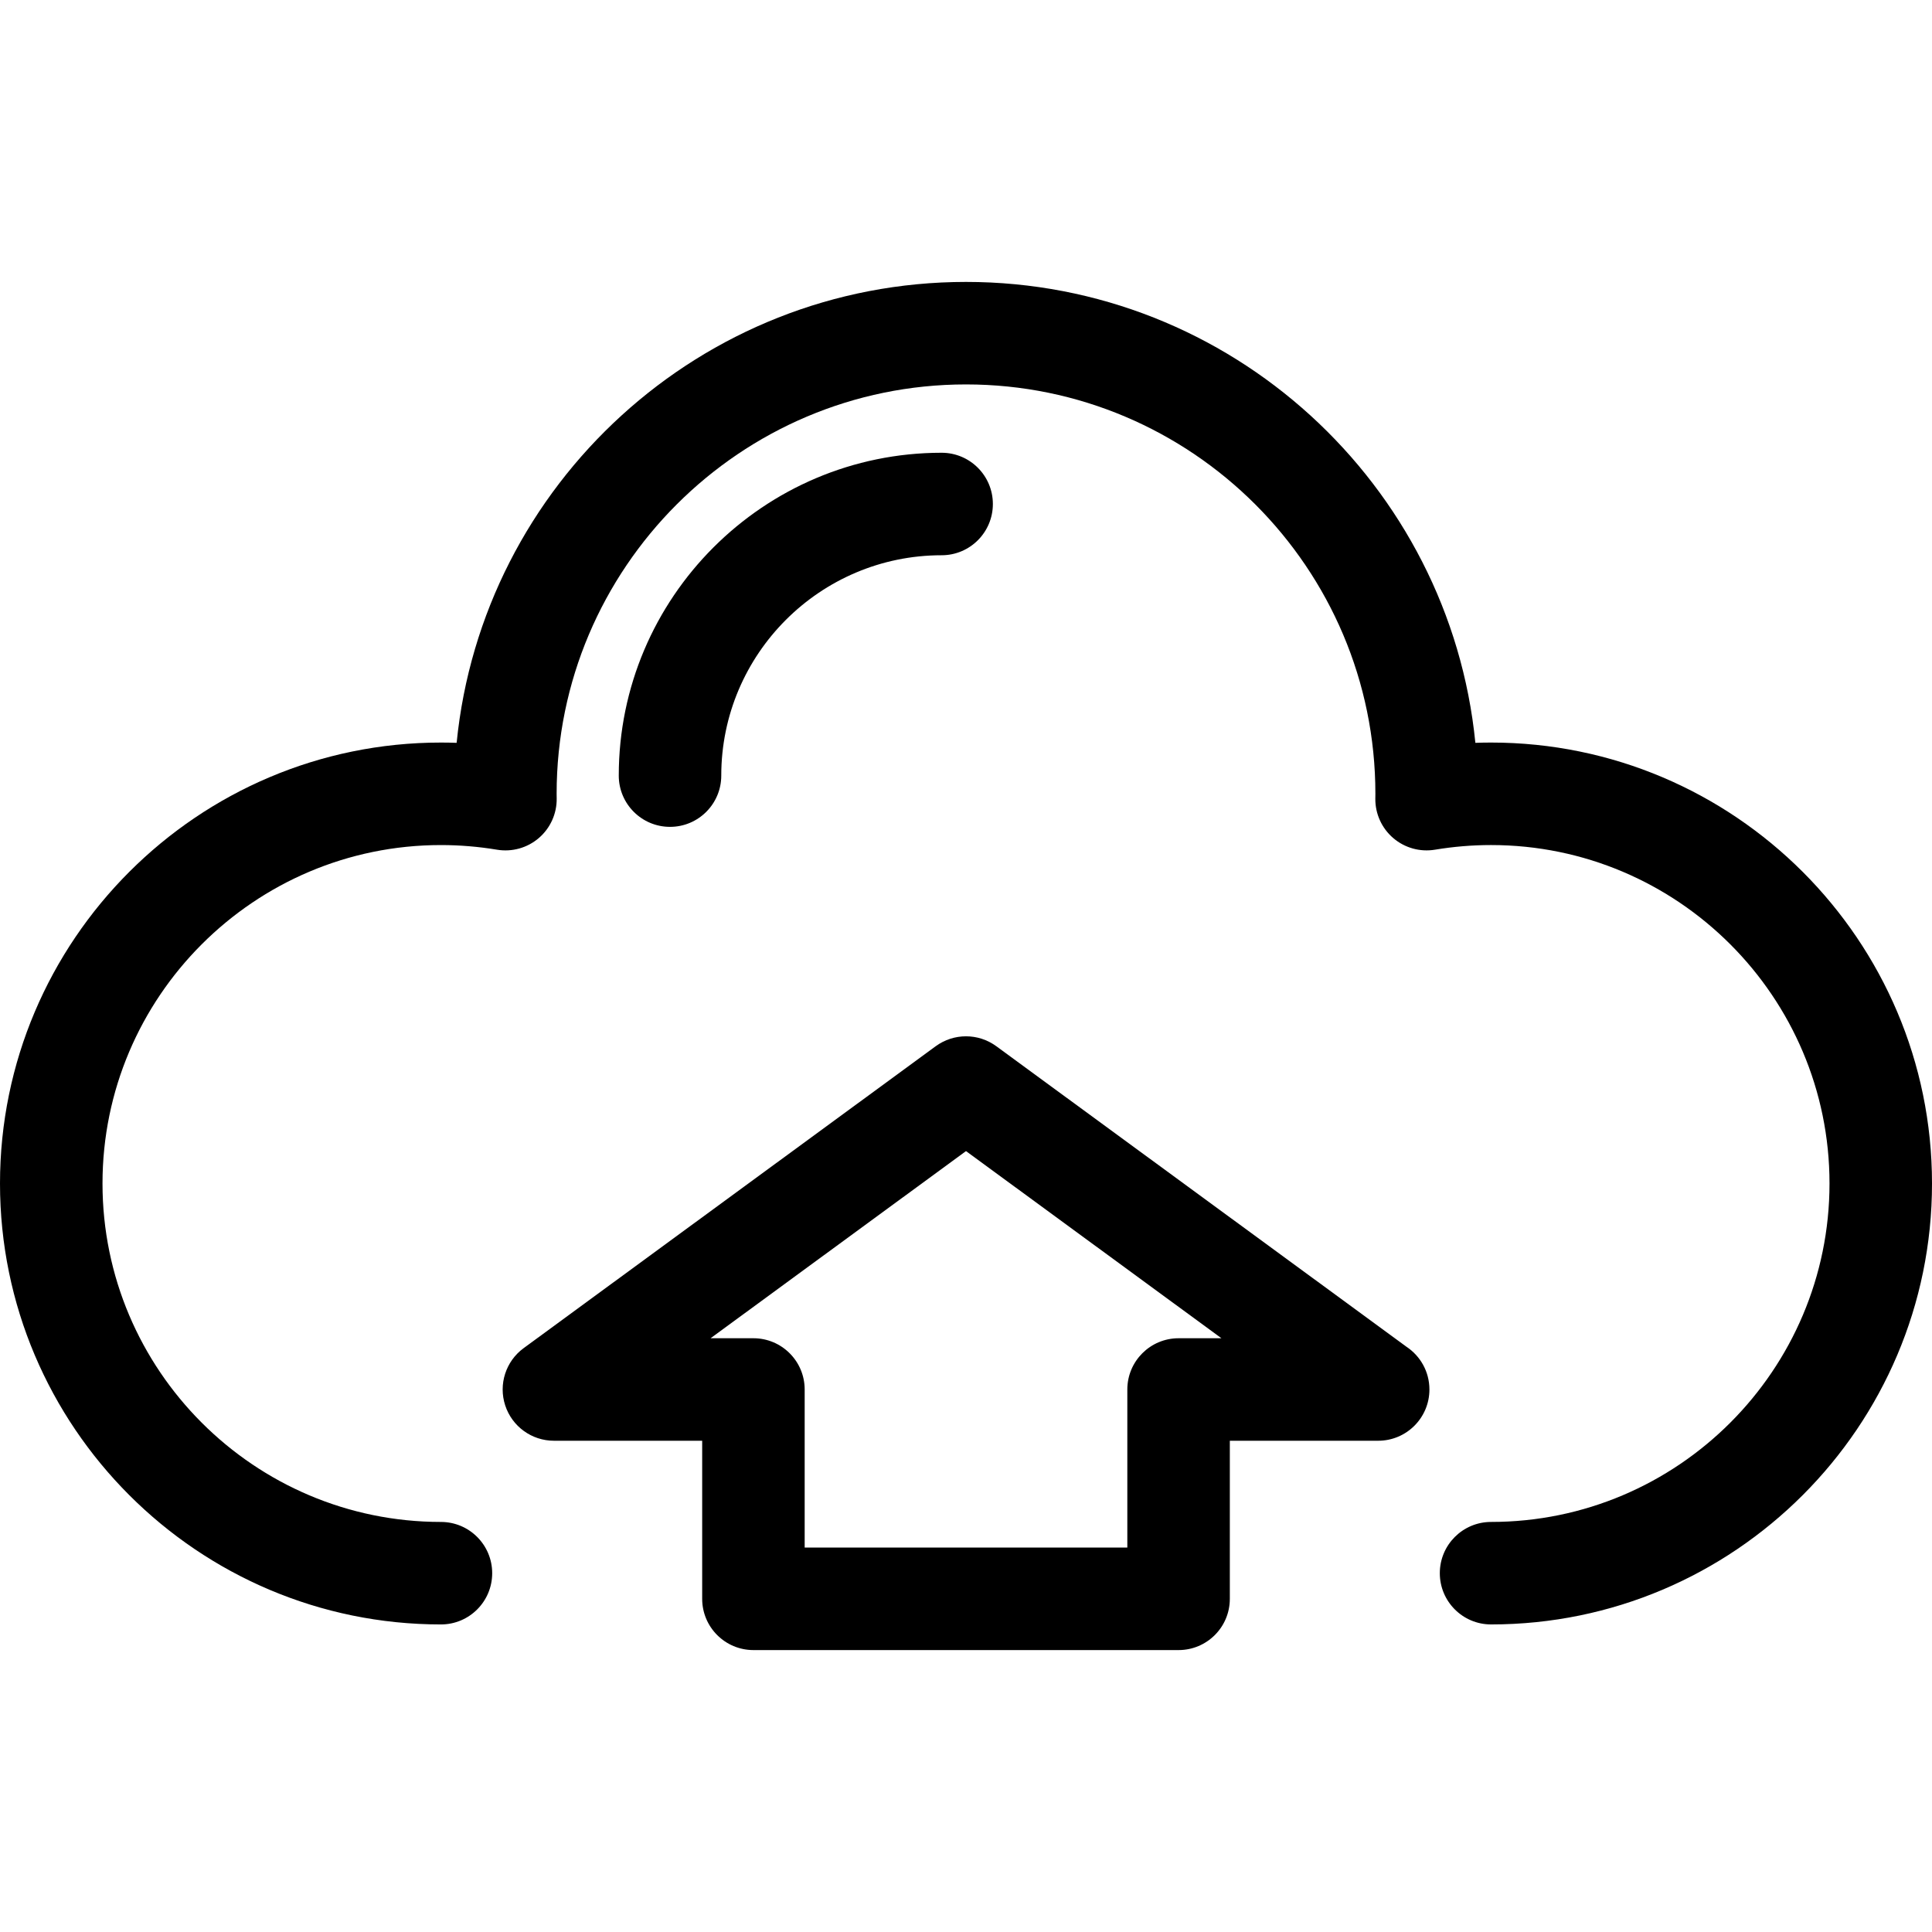
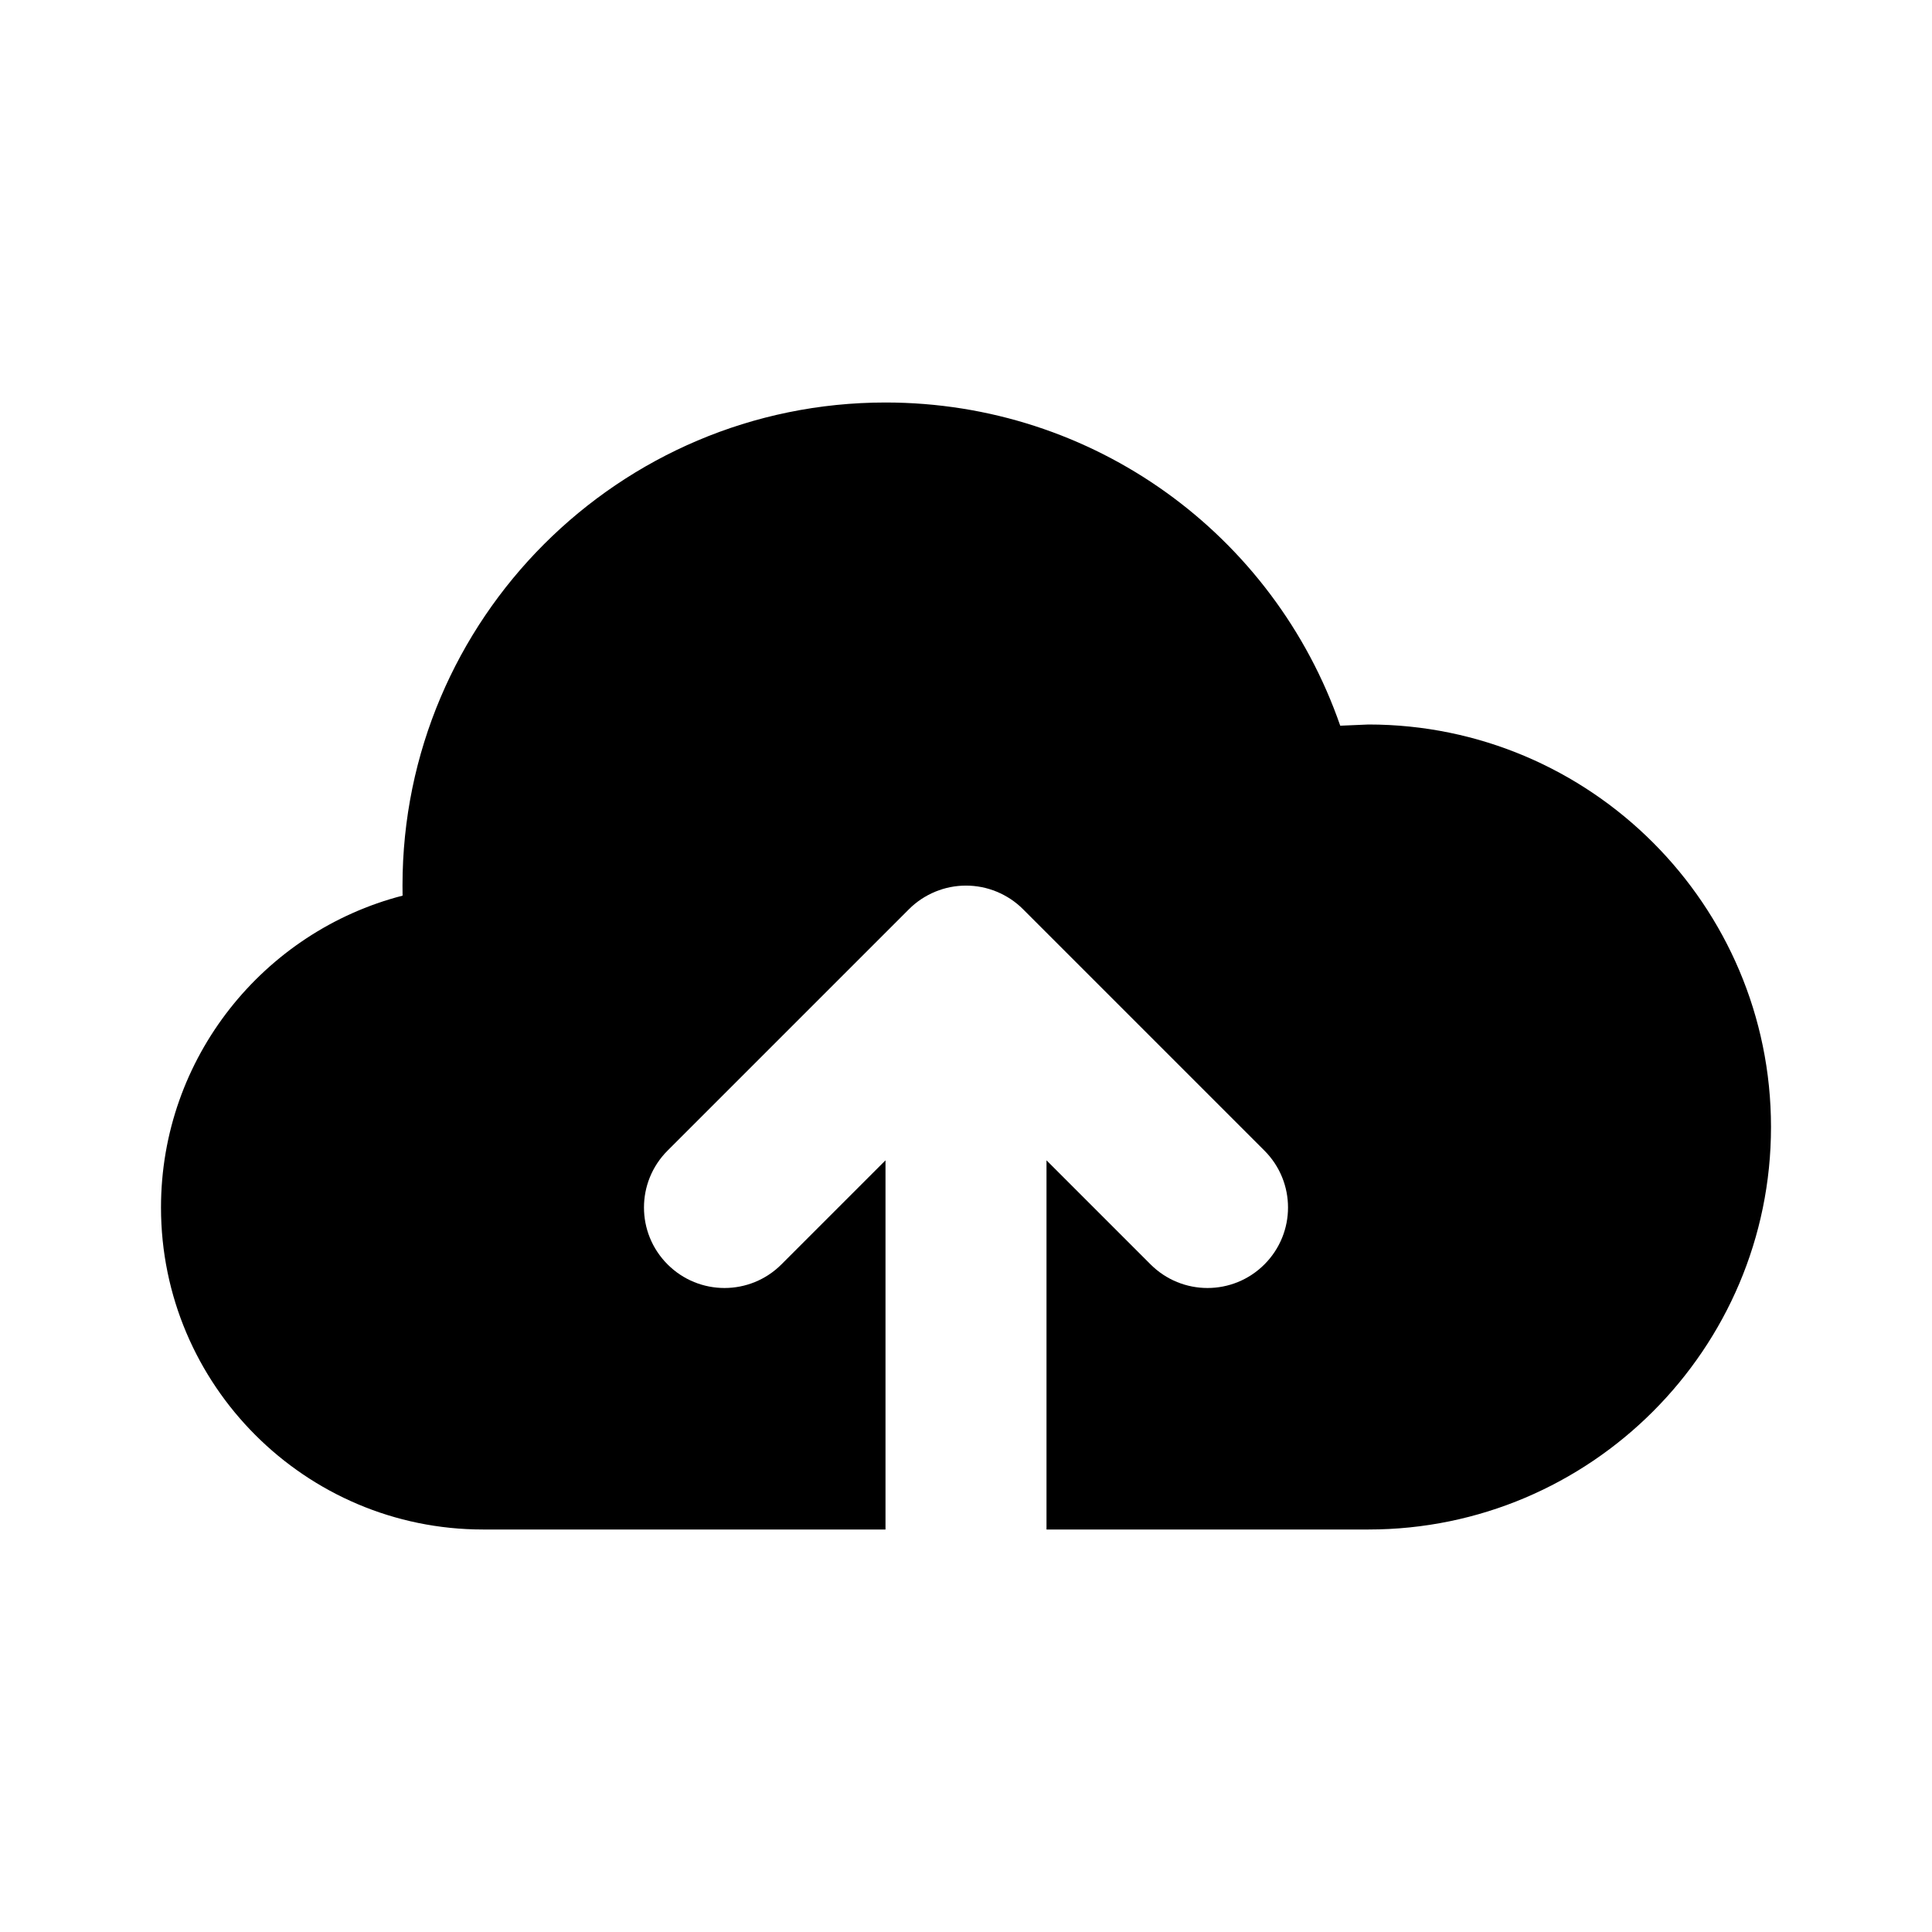
- <svg xmlns="http://www.w3.org/2000/svg" version="1.1" id="Capa_1" x="0px" y="0px" viewBox="0 0 612 612" style="enable-background:new 0 0 612 612;" xml:space="preserve">
-   <g>
-     <g>
-       <g>
-         <path d="M472.322,235.219c-1.655,0-3.312,0.031-4.969,0.089c-8.127-81.861-77.388-146.003-161.352-146.003     c-83.963,0-153.226,64.143-161.352,146.004c-1.659-0.06-3.317-0.089-4.972-0.089C62.659,235.219,0,297.88,0,374.897     c0,77.02,62.659,139.678,139.678,139.678c8.967,0,16.234-7.268,16.234-16.234c0-8.965-7.268-16.234-16.234-16.234     c-59.113,0-107.209-48.093-107.209-107.209s48.096-107.209,107.209-107.209c5.916,0,11.893,0.495,17.77,1.472     c4.745,0.789,9.597-0.568,13.245-3.704c3.647-3.136,5.717-7.729,5.65-12.54l-0.009-0.586c-0.005-0.292-0.011-0.584-0.011-0.878     c0-71.504,58.173-129.679,129.68-129.679c71.506,0,129.679,58.175,129.679,129.679c0,0.276-0.005,0.551-0.009,0.825l-0.009,0.675     c-0.058,4.805,2.018,9.388,5.666,12.515c3.649,3.126,8.489,4.479,13.235,3.689c5.858-0.975,11.832-1.471,17.759-1.471     c59.116,0,107.209,48.094,107.209,107.209c0,59.115-48.093,107.209-107.209,107.209c-8.965,0-16.234,7.269-16.234,16.234     c0,8.967,7.269,16.234,16.234,16.234c77.02,0,139.678-62.658,139.678-139.678C612,297.88,549.342,235.219,472.322,235.219z" />
-         <path d="M228.476,245.689c0-38.489,31.312-69.802,69.802-69.802c8.967,0,16.234-7.268,16.234-16.234     c0-8.965-7.268-16.234-16.234-16.234c-56.393,0-102.271,45.878-102.271,102.271c0,8.967,7.268,16.234,16.234,16.234     C221.207,261.924,228.476,254.656,228.476,245.689z" />
-         <path d="M445.537,426.62l-129.941-95.209c-5.712-4.186-13.479-4.186-19.19,0l-130.535,95.644     c-5.664,4.149-8.02,11.47-5.835,18.143c2.184,6.674,8.409,11.187,15.431,11.187h46.962v50.075     c0,8.967,7.269,16.234,16.234,16.234h134.676c8.967,0,16.234-7.268,16.234-16.234v-50.075h46.965c0.008,0,0.018,0,0.027,0     c8.965,0,16.234-7.268,16.234-16.234C452.797,434.502,449.914,429.527,445.537,426.62z M373.338,423.916     c-8.965,0-16.234,7.269-16.234,16.234v50.075H254.896V440.15c0-8.965-7.268-16.234-16.234-16.234H225.09l80.912-59.283     l80.911,59.283H373.338z" />
-       </g>
-     </g>
-   </g>
-   <g>
- </g>
-   <g>
- </g>
-   <g>
- </g>
-   <g>
- </g>
-   <g>
- </g>
-   <g>
- </g>
-   <g>
- </g>
-   <g>
- </g>
-   <g>
- </g>
-   <g>
- </g>
-   <g>
- </g>
-   <g>
- </g>
-   <g>
- </g>
-   <g>
- </g>
-   <g>
- </g>
+ <svg xmlns="http://www.w3.org/2000/svg" version="1.2" baseProfile="tiny" width="24" height="24" viewBox="0 0 24 24">
+   <path d="M17 9l-.351.015c-.825-2.377-3.062-4.015-5.649-4.015-3.309 0-6 2.691-6 6l.001.126c-1.724.445-3.001 2.013-3.001 3.874 0 2.206 1.794 4 4 4h5v-4.586l-1.293 1.293c-.195.195-.451.293-.707.293s-.512-.098-.707-.293c-.391-.391-.391-1.023 0-1.414l2.999-2.999c.093-.093.203-.166.326-.217.244-.101.52-.101.764 0 .123.051.233.124.326.217l2.999 2.999c.391.391.391 1.023 0 1.414-.195.195-.451.293-.707.293s-.512-.098-.707-.293l-1.293-1.293v4.586h4c2.757 0 5-2.243 5-5s-2.243-5-5-5z" />
</svg>
